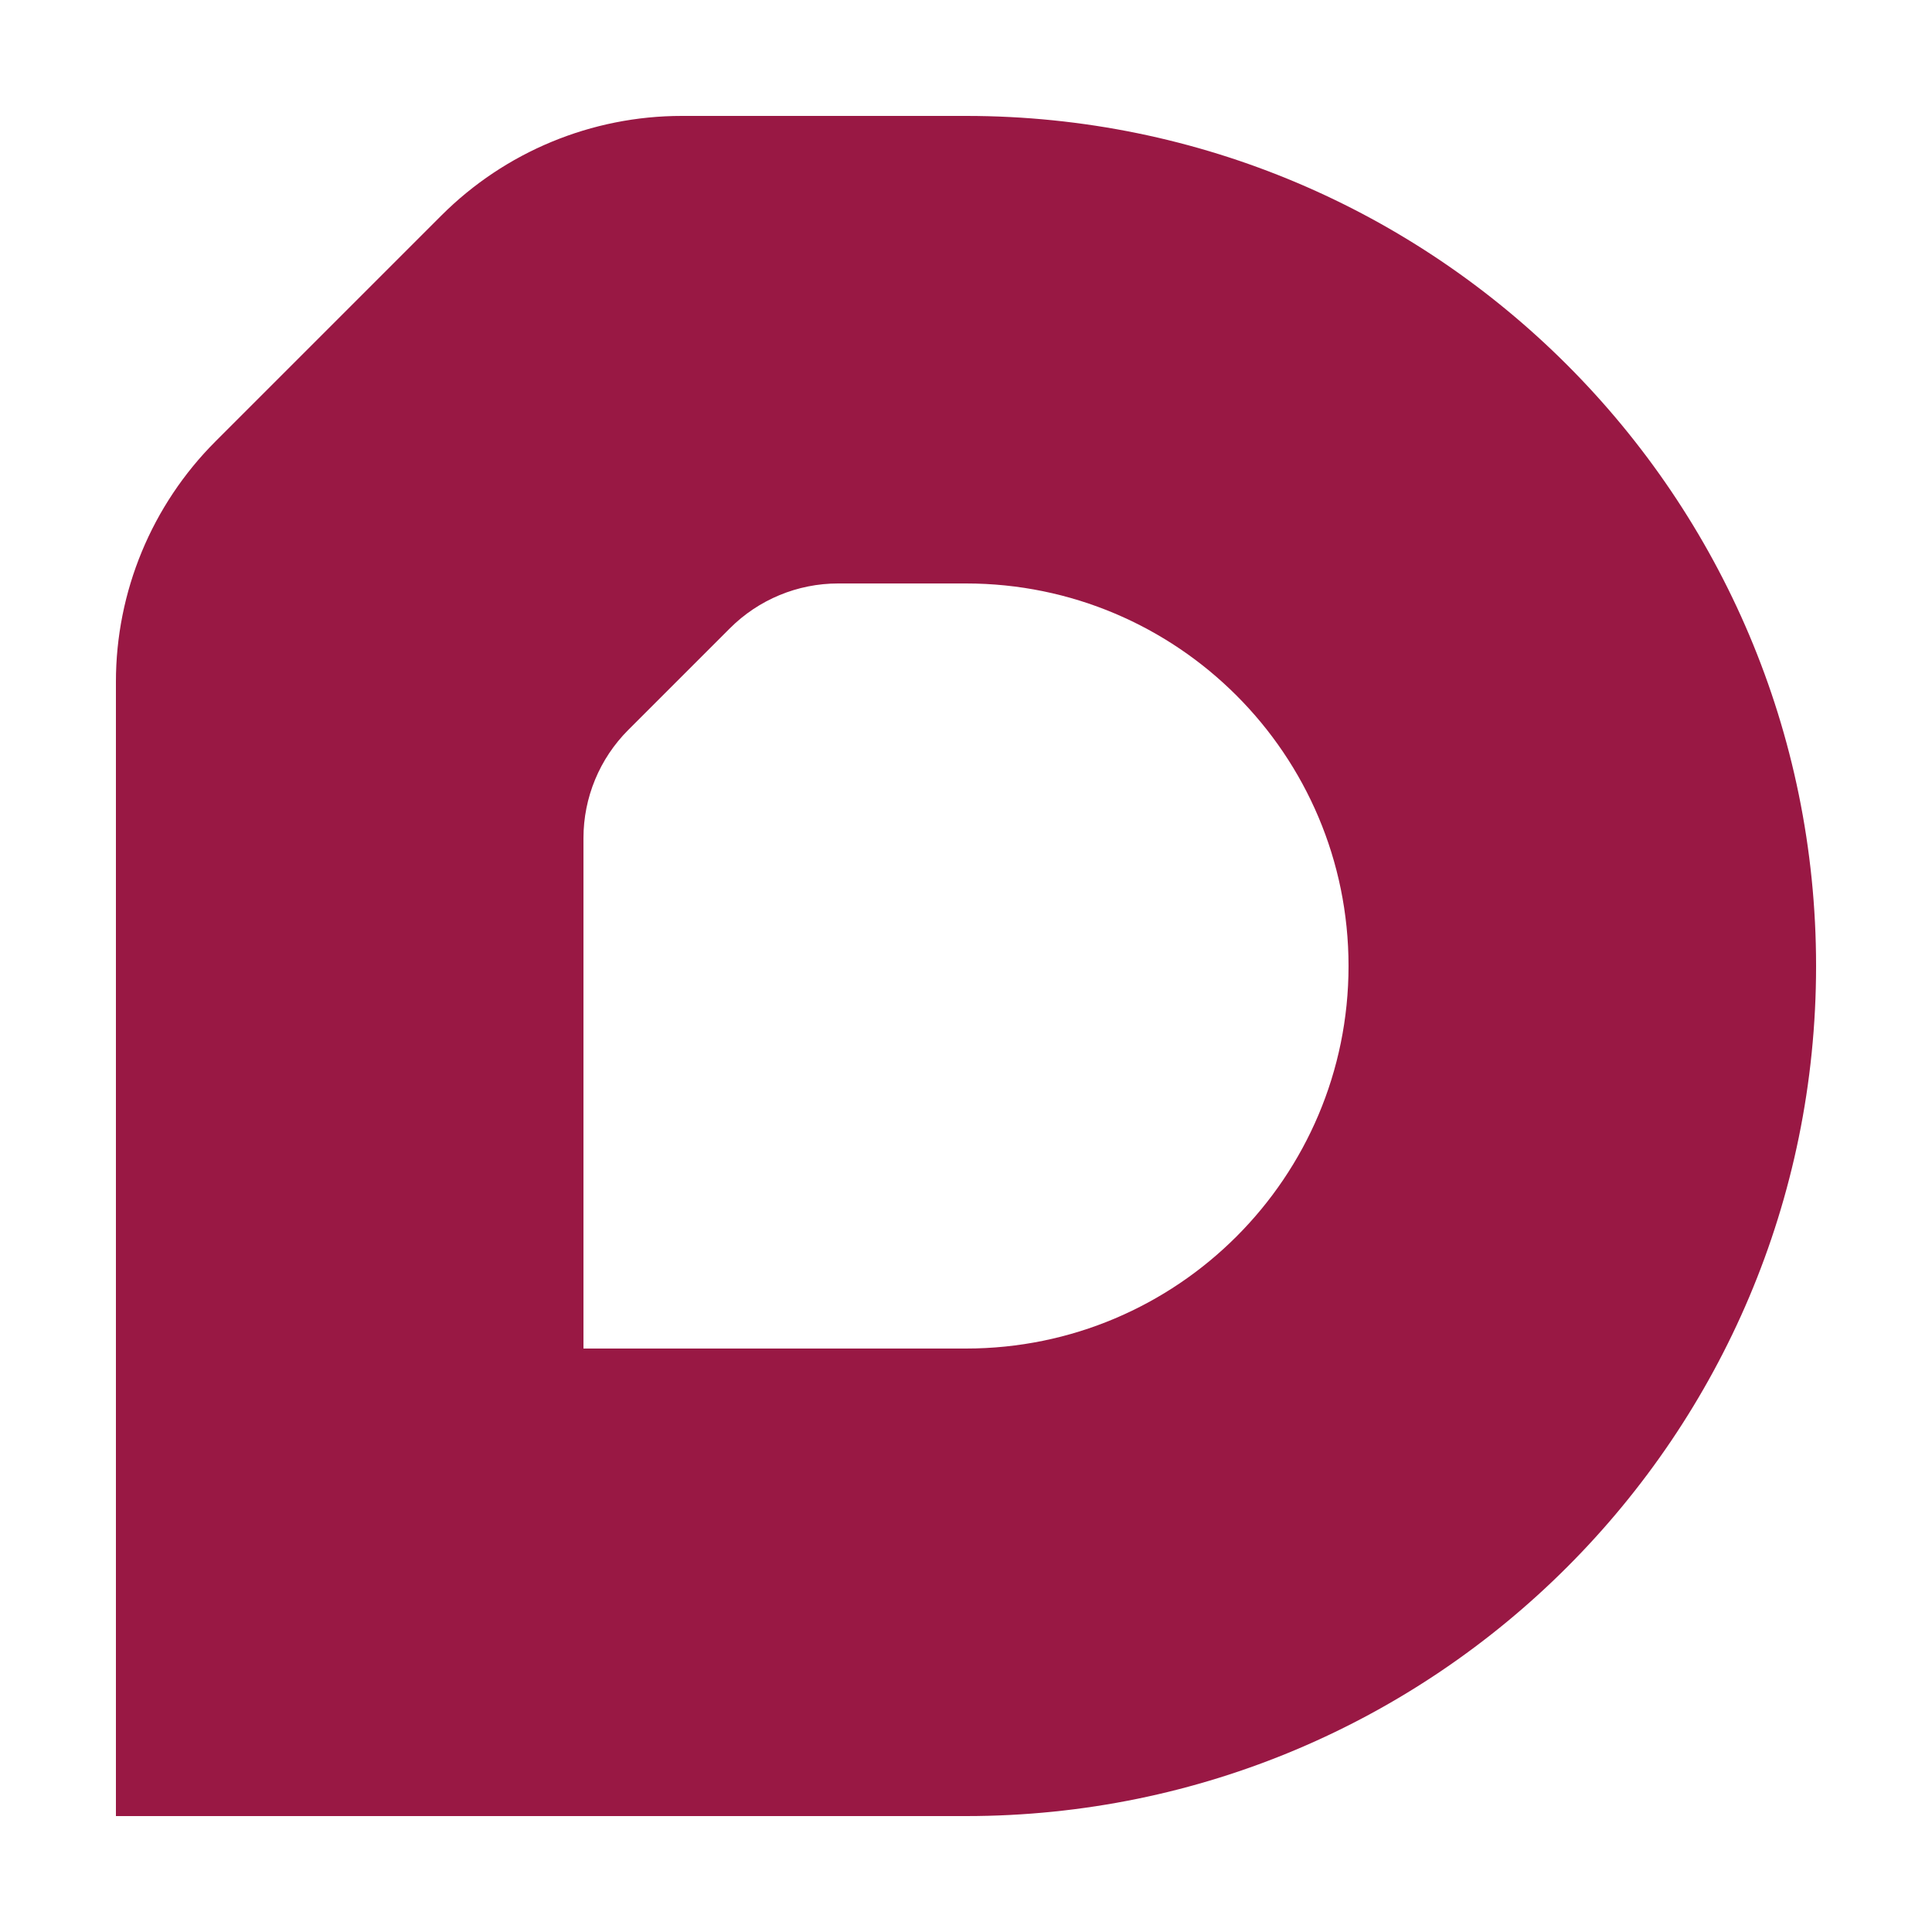
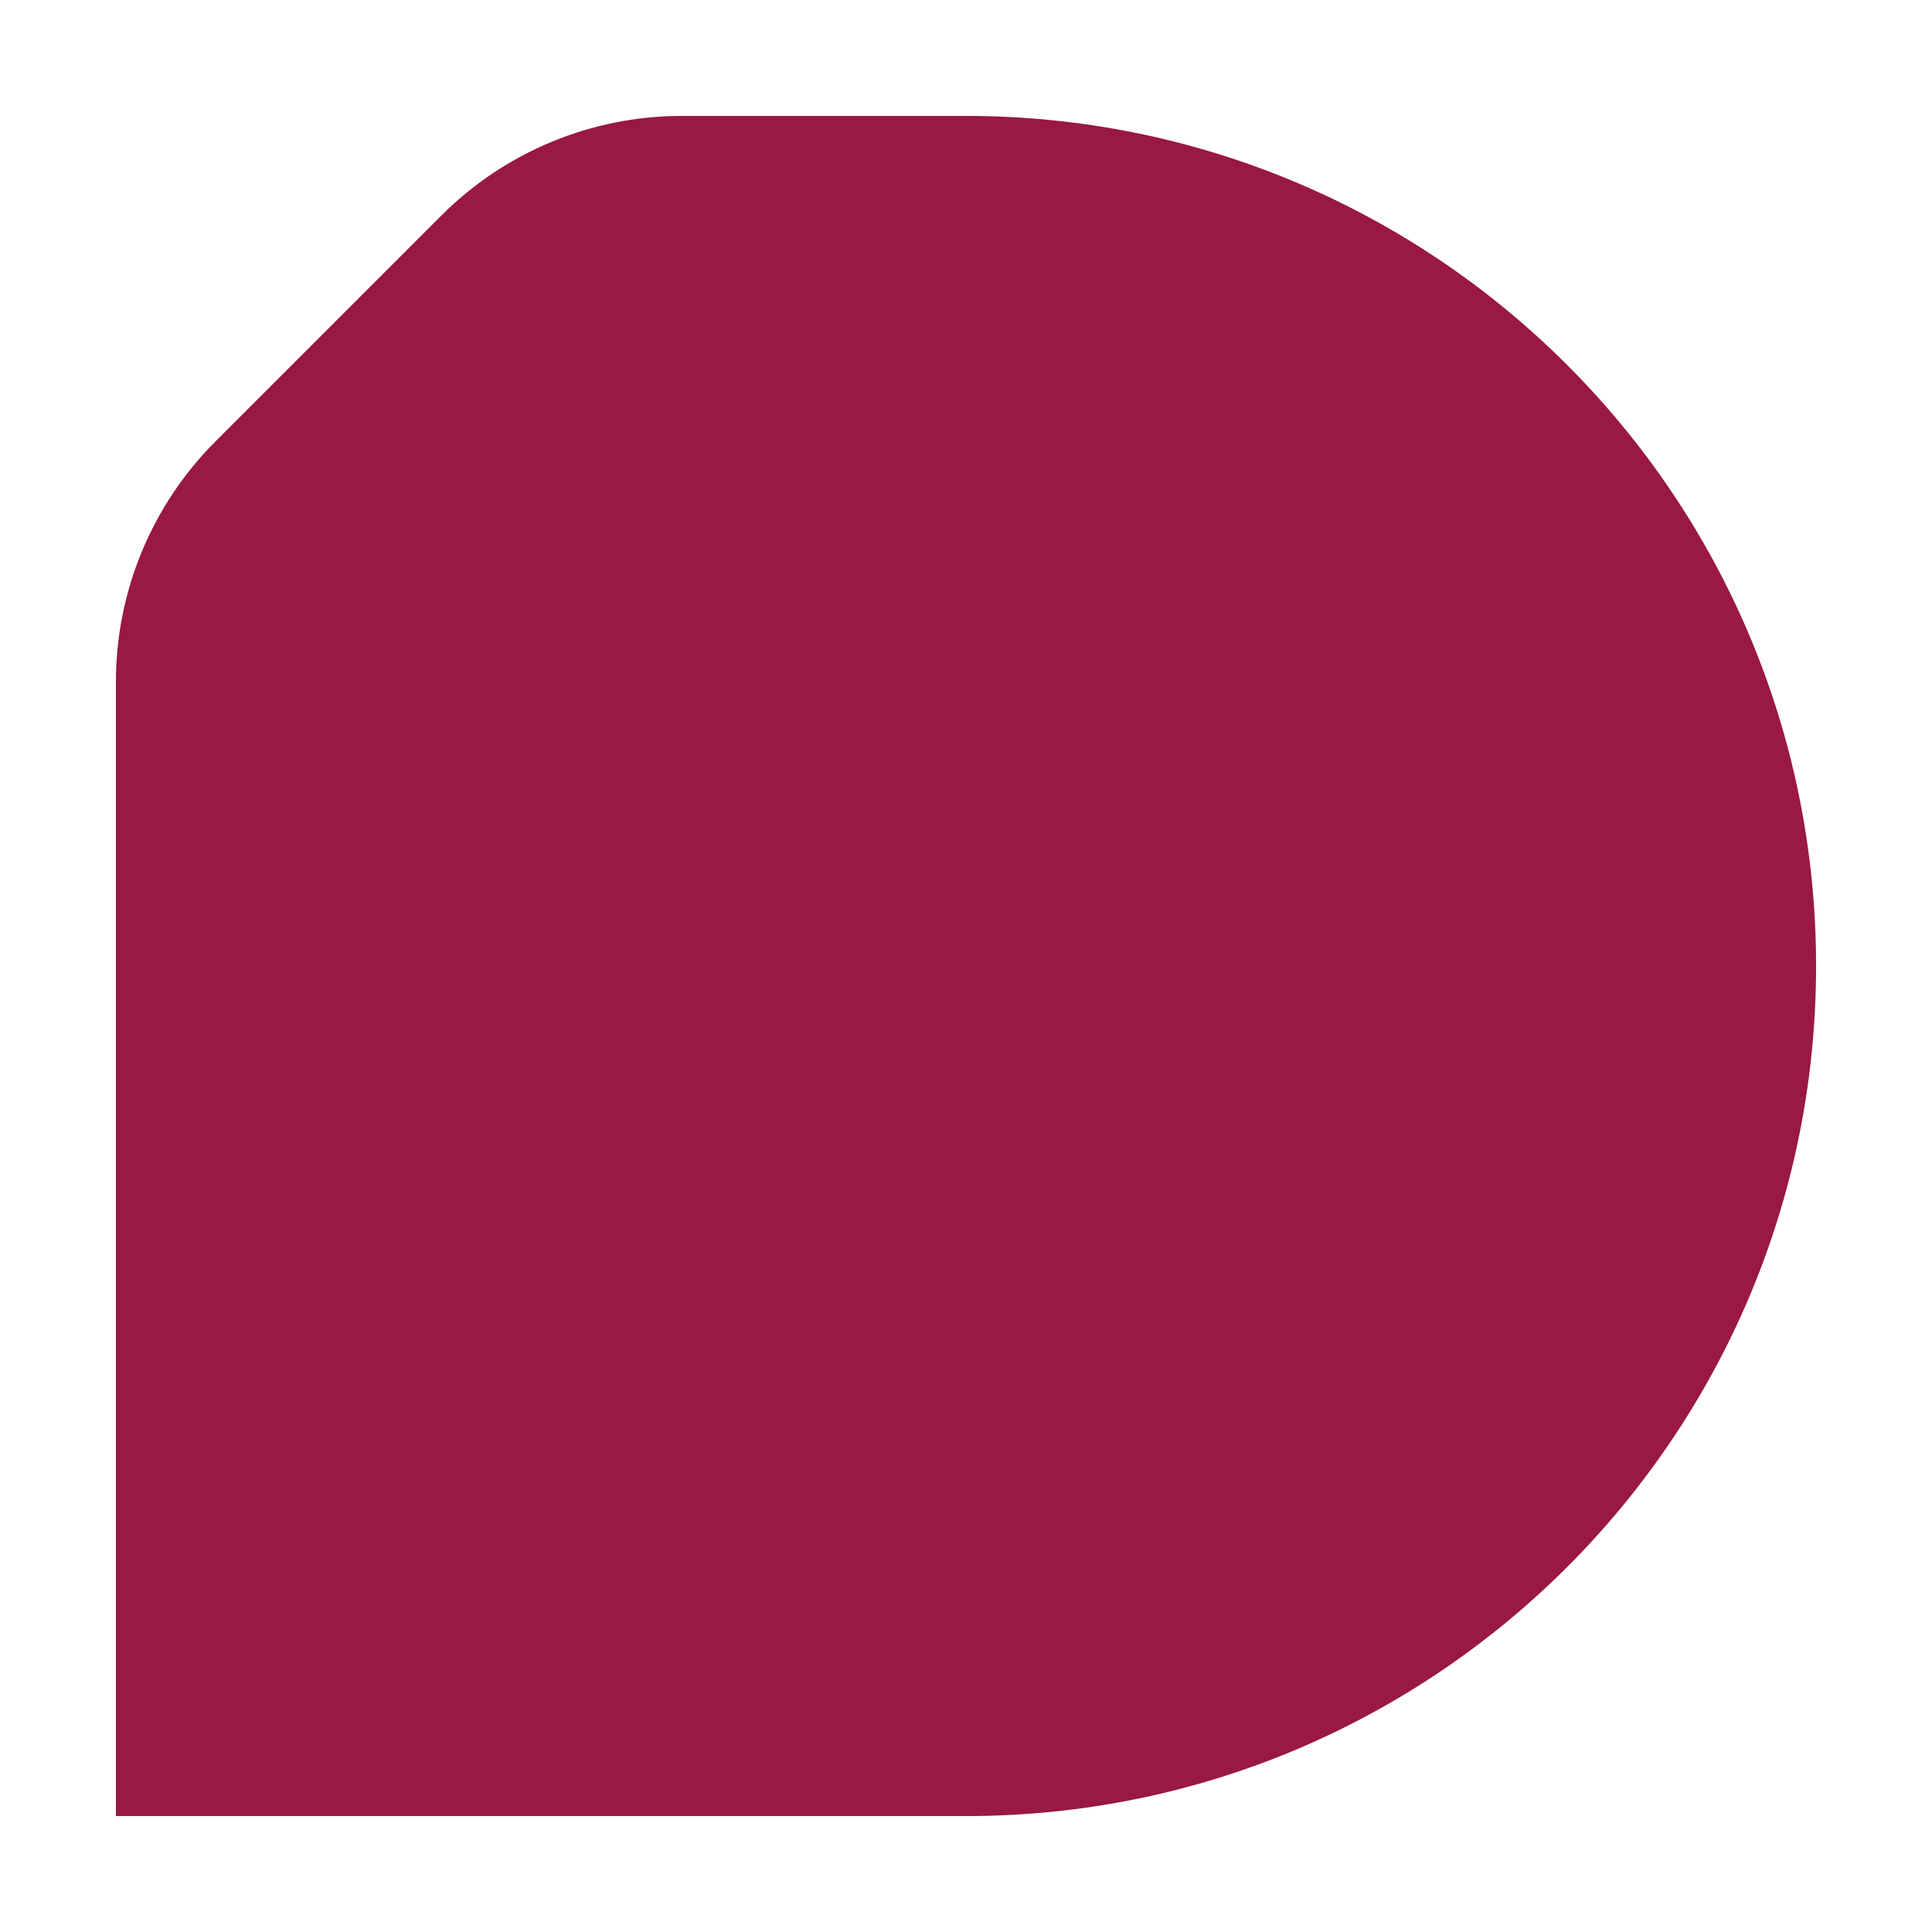
<svg xmlns="http://www.w3.org/2000/svg" viewBox="0 0 400 400">
-   <path fill="#991844" fill-rule="evenodd" d="M24 376 V141.163 A70.4 70.4 0 0 1 44.618 91.382 L91.382 44.618 A70.4 70.4 0 0 1 141.163 24 H200 A176 176 0 0 1 200 376 Z M120.8 279.2 V173.523 A31.68 31.68 0 0 1 130.078 151.122 L151.122 130.078 A31.68 31.68 0 0 1 173.523 120.8 H200 A79.2 79.2 0 0 1 200 279.2 Z" />
+   <path fill="#991844" d="M24 376 V141.163 A70.4 70.4 0 0 1 44.618 91.382 L91.382 44.618 A70.4 70.4 0 0 1 141.163 24 H200 A176 176 0 0 1 200 376 Z" />
</svg>
